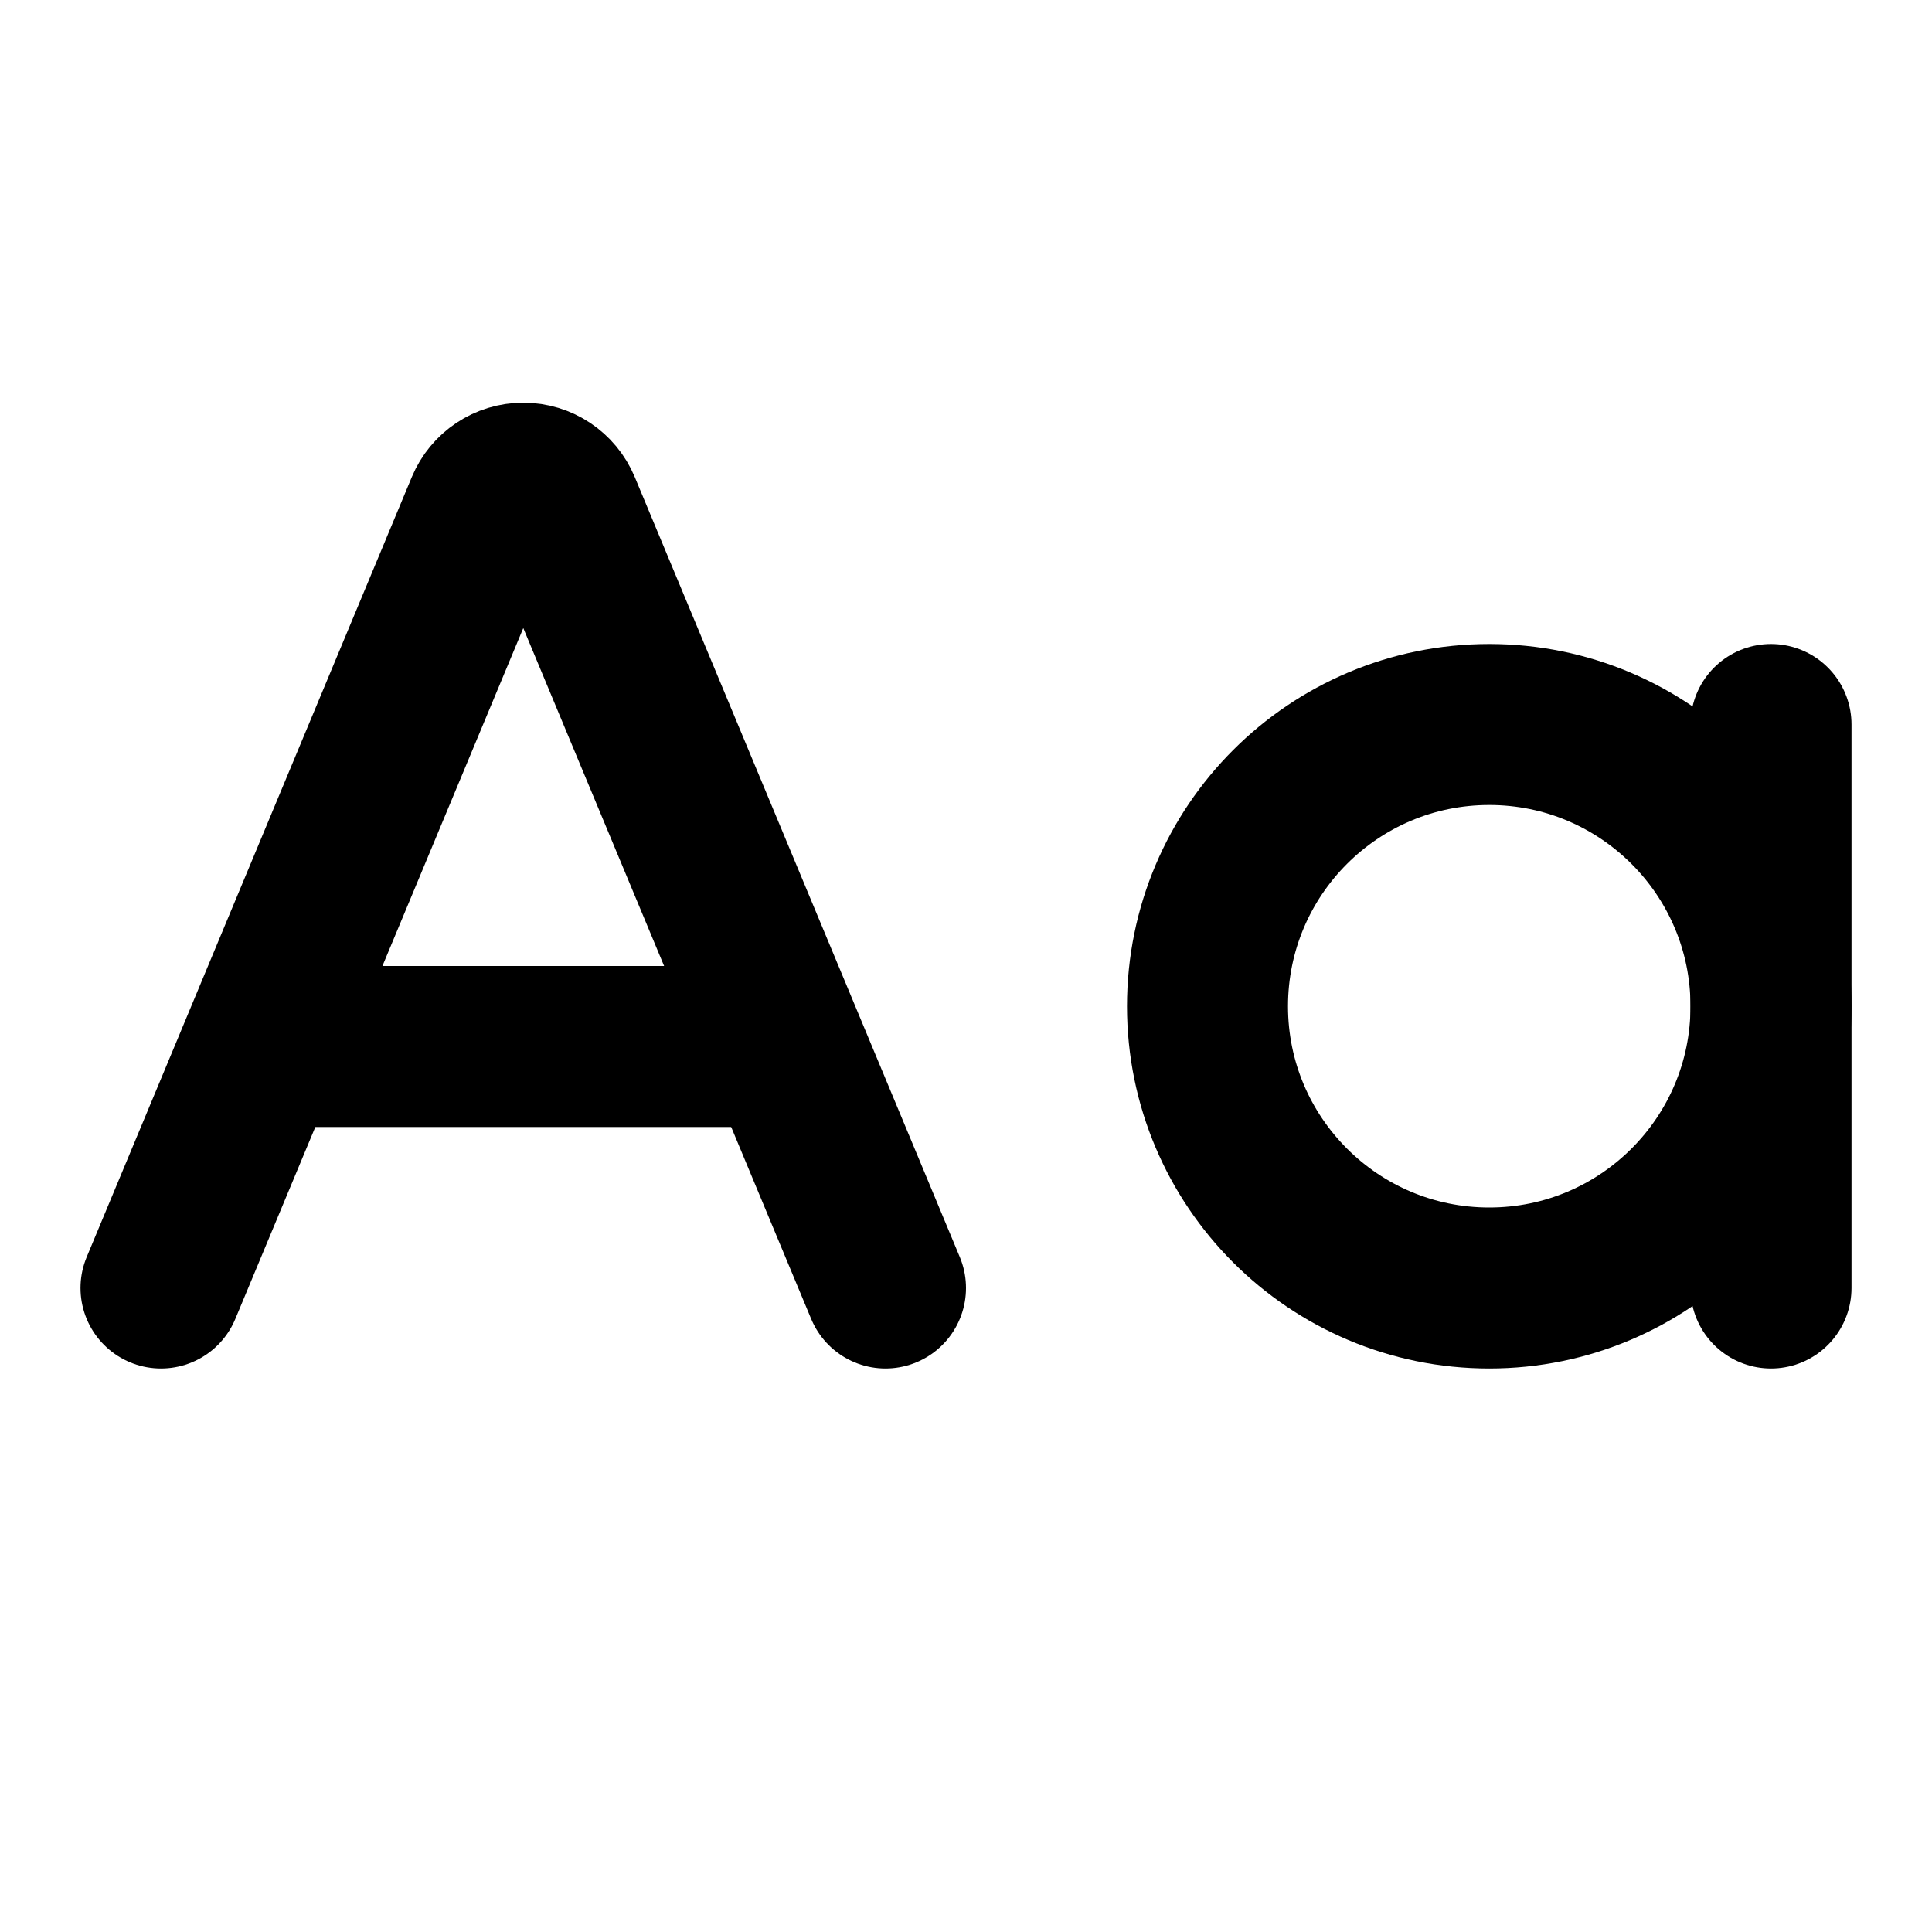
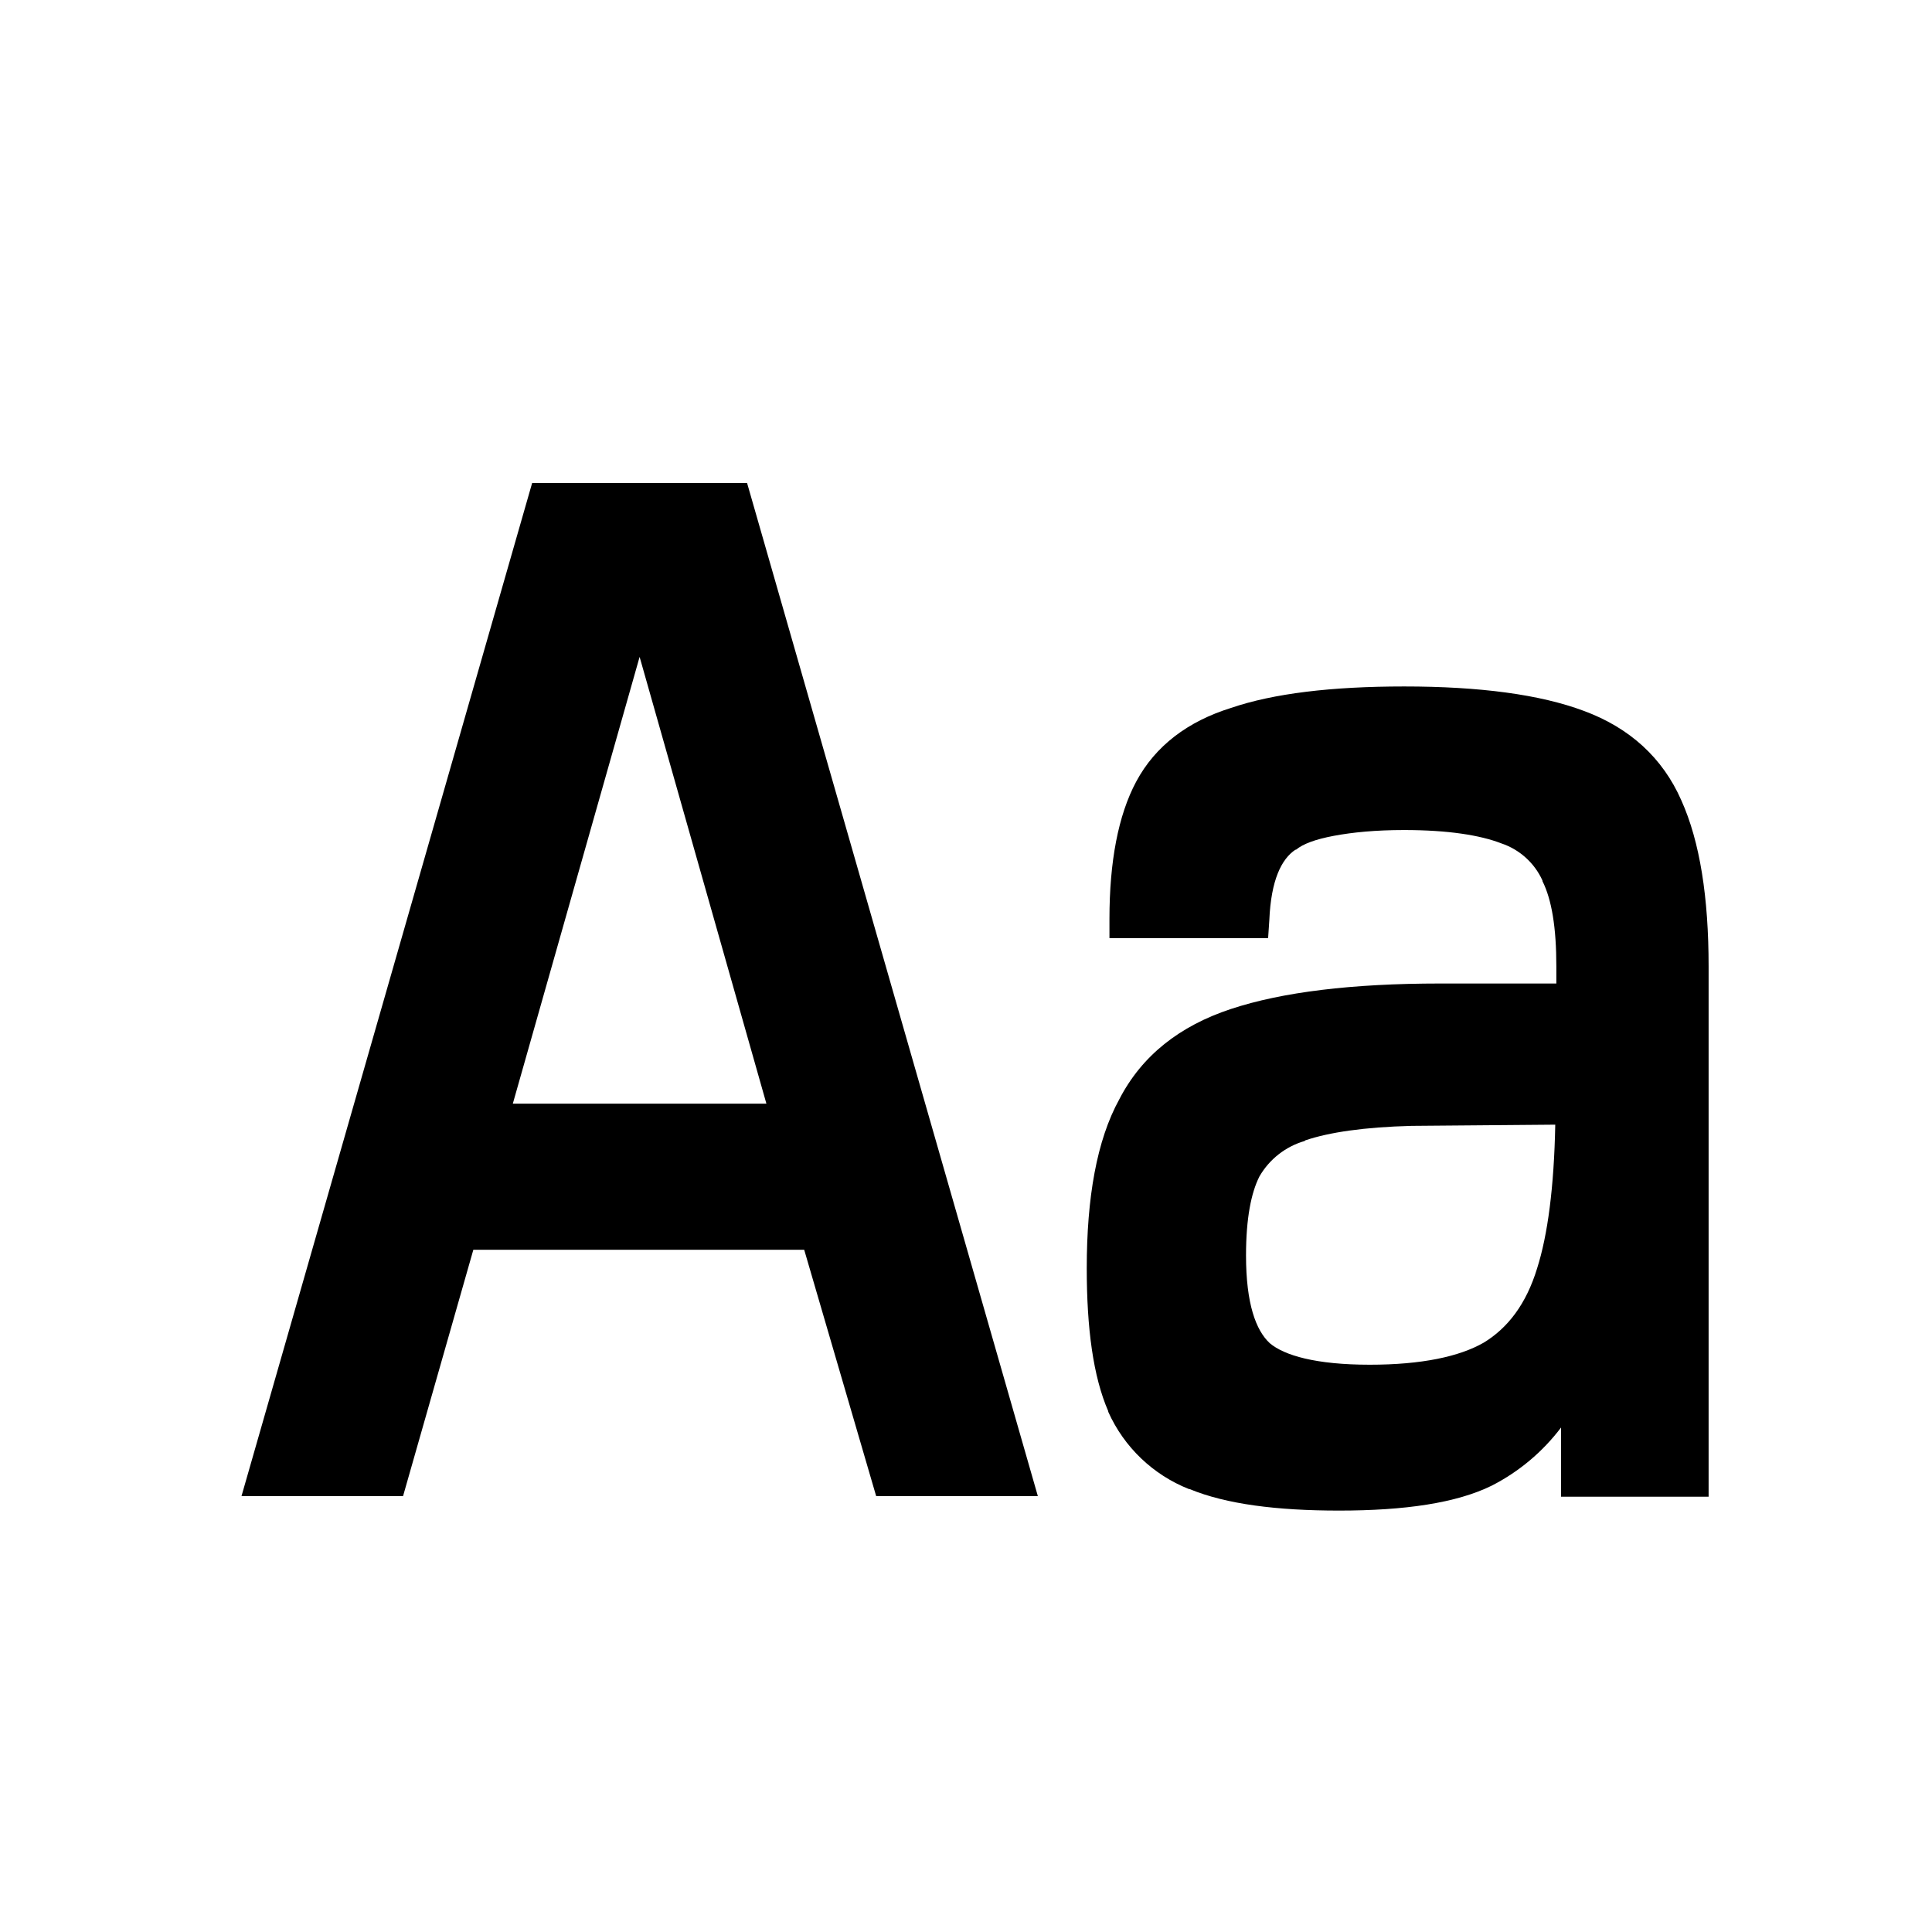
- <svg xmlns="http://www.w3.org/2000/svg" width="24" height="24" viewBox="0 0 24 24" fill="none" stroke="currentColor" stroke-width="2" stroke-linecap="round" stroke-linejoin="round" class="lucide lucide-case-sensitive-icon lucide-case-sensitive">
-   <path d="m2 16 4.039-9.69a.5.5 0 0 1 .923 0L11 16" />
-   <path d="M22 9v7" />
-   <path d="M3.304 13h6.392" />
-   <circle cx="18.5" cy="12.5" r="3.5" />
+ <svg xmlns="http://www.w3.org/2000/svg" width="16" height="16" fill="none">
+   <path fill="#000" fill-rule="evenodd" d="M4.407 4h1.78l2.408 8.39H7.256l-.596-2.04H3.92l-.582 2.04H2L4.407 4Zm.89 1.44-1.05 3.7h2.1l-1.05-3.7ZM9.852 12.332h-.005a1.228 1.228 0 0 1-.669-.64v-.005C9.053 11.4 9 11 9 10.503c0-.582.082-1.059.27-1.4.187-.362.5-.607.924-.747.423-.14 1.001-.211 1.733-.211h.962v-.14c0-.323-.038-.554-.115-.708v-.005a.575.575 0 0 0-.342-.308c-.173-.067-.438-.11-.804-.11-.236 0-.428.019-.582.048-.154.029-.255.067-.313.115h-.005c-.115.077-.202.25-.216.583l-.01.149H9.188V7.61c0-.472.072-.857.221-1.136.159-.298.429-.5.785-.611.351-.12.832-.178 1.434-.178.63 0 1.127.067 1.488.202.38.14.654.39.808.741.154.342.226.804.226 1.377v4.39h-1.222v-.573a1.676 1.676 0 0 1-.573.481c-.294.145-.722.207-1.266.207-.515 0-.934-.053-1.237-.178Zm.953-2.883a.638.638 0 0 0-.375.294c-.068.134-.111.346-.111.654 0 .4.082.621.197.727.12.101.38.178.828.178.429 0 .742-.067.944-.183.197-.12.351-.317.442-.616.087-.274.14-.669.15-1.189l-1.19.01c-.39.01-.683.053-.88.12l-.005.005Z" clip-rule="evenodd" />
</svg>
